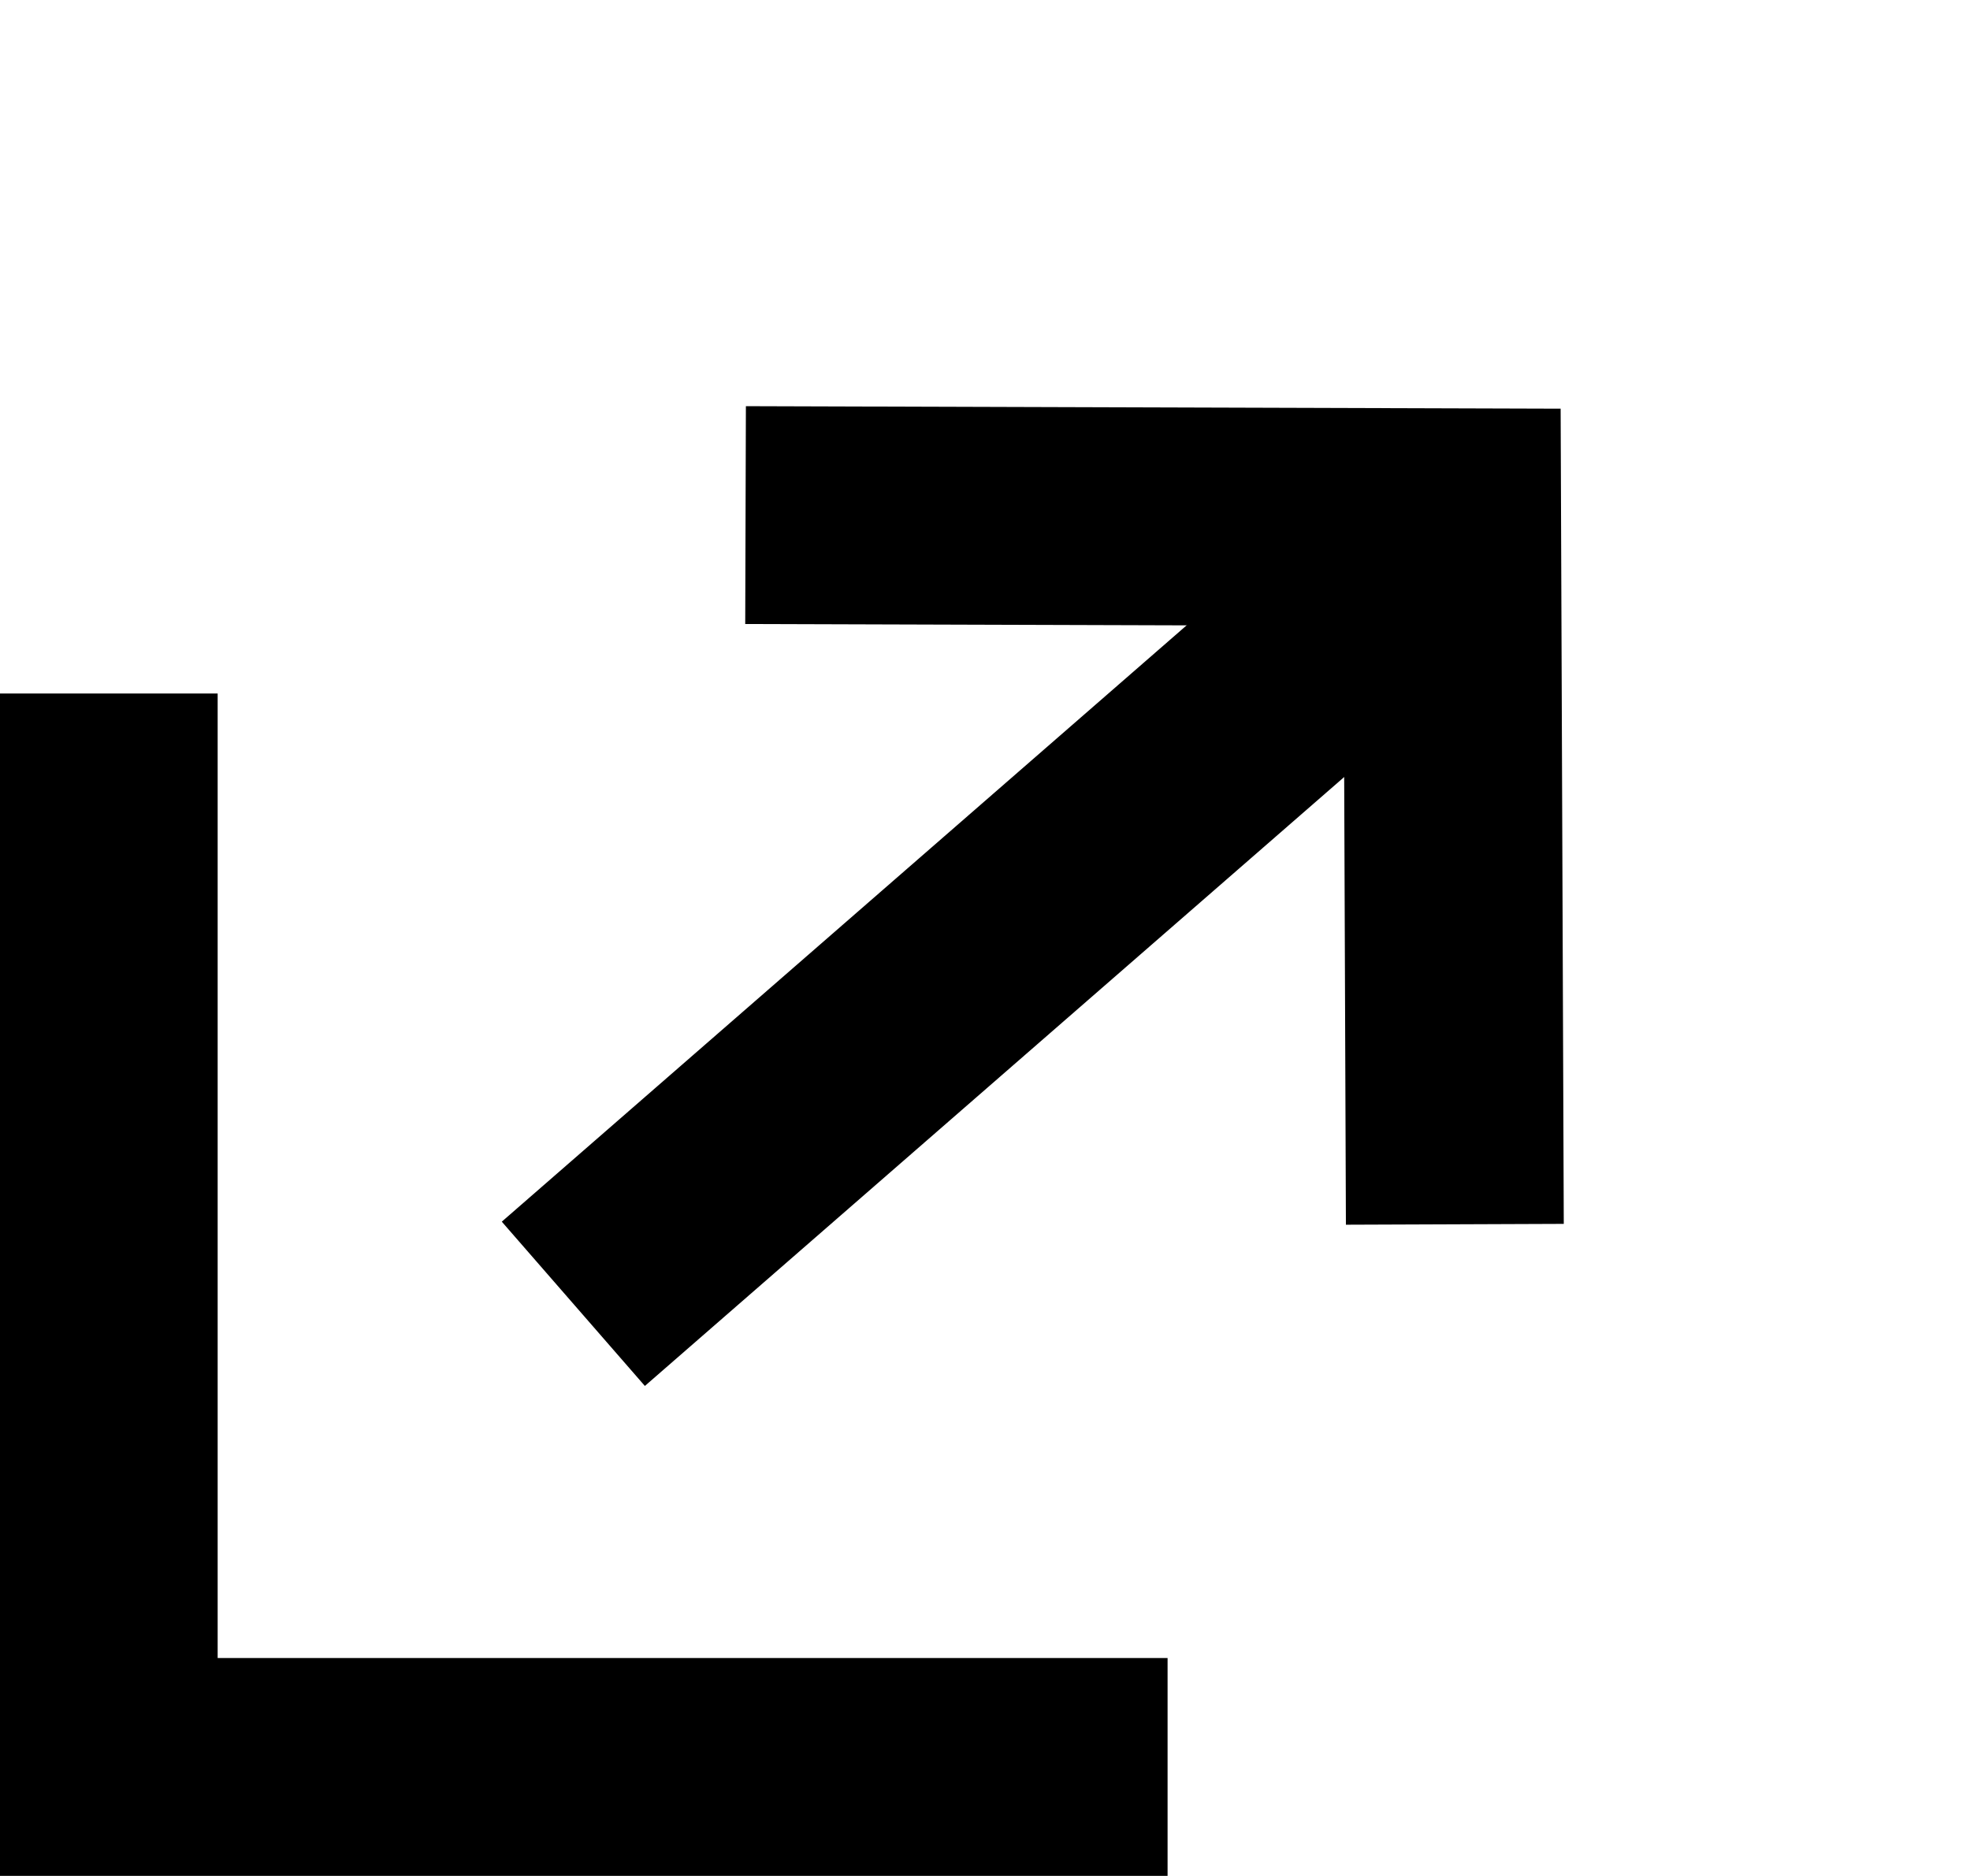
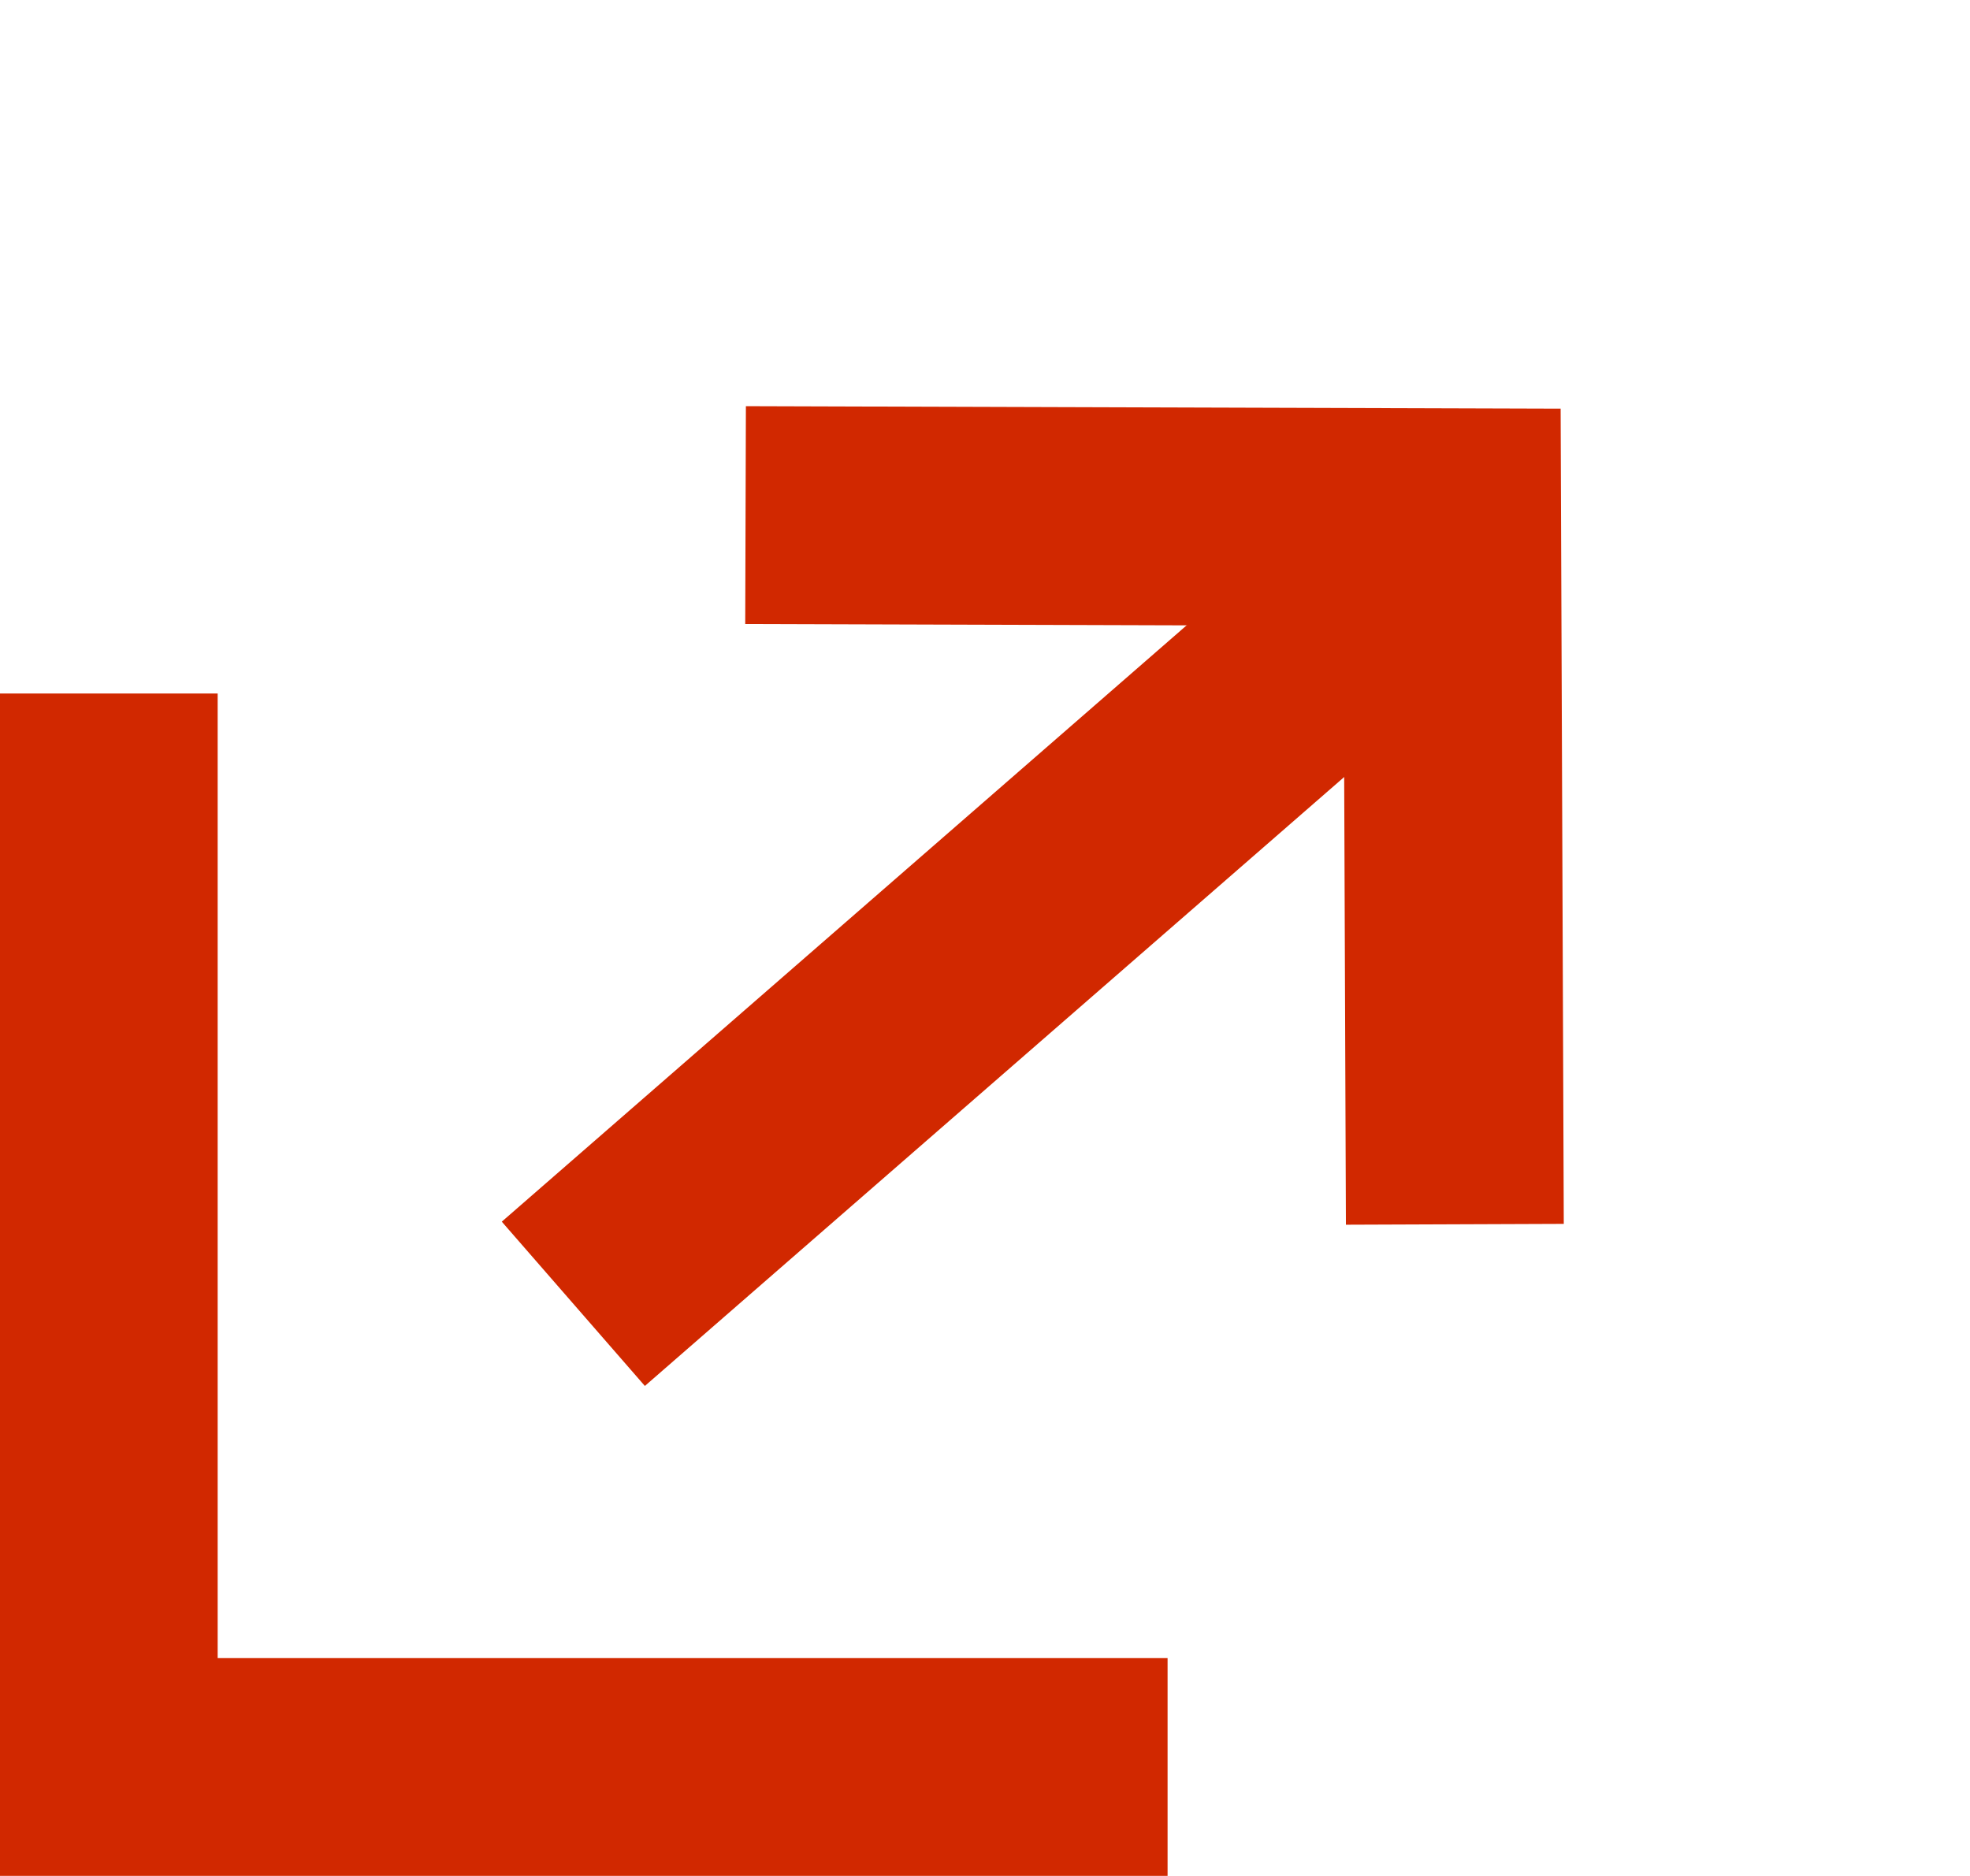
<svg xmlns="http://www.w3.org/2000/svg" width="18.084" height="17.222">
  <g data-name="Group 422">
-     <path data-name="Path 637" d="M6.844 4.729l6.486.02.025 6.491" fill="none" stroke="currentColor" stroke-width="2" />
+     <path data-name="Path 637" d="M6.844 4.729l6.486.02.025 6.491" fill="none" stroke="#d12800" stroke-width="2" />
  </g>
-   <path data-name="Path 737" d="M.998 6.367v9.855h9.72" fill="none" stroke="currentColor" stroke-width="2" />
-   <path data-name="Path 738" d="M5.263 11.97l7.751-6.75" fill="none" stroke="currentColor" stroke-width="2" />
+   <path data-name="Path 737" d="M.998 6.367v9.855h9.72" fill="none" stroke="#d12800" stroke-width="2" />
+   <path data-name="Path 738" d="M5.263 11.97l7.751-6.75" fill="none" stroke="#d12800" stroke-width="2" />
</svg>
